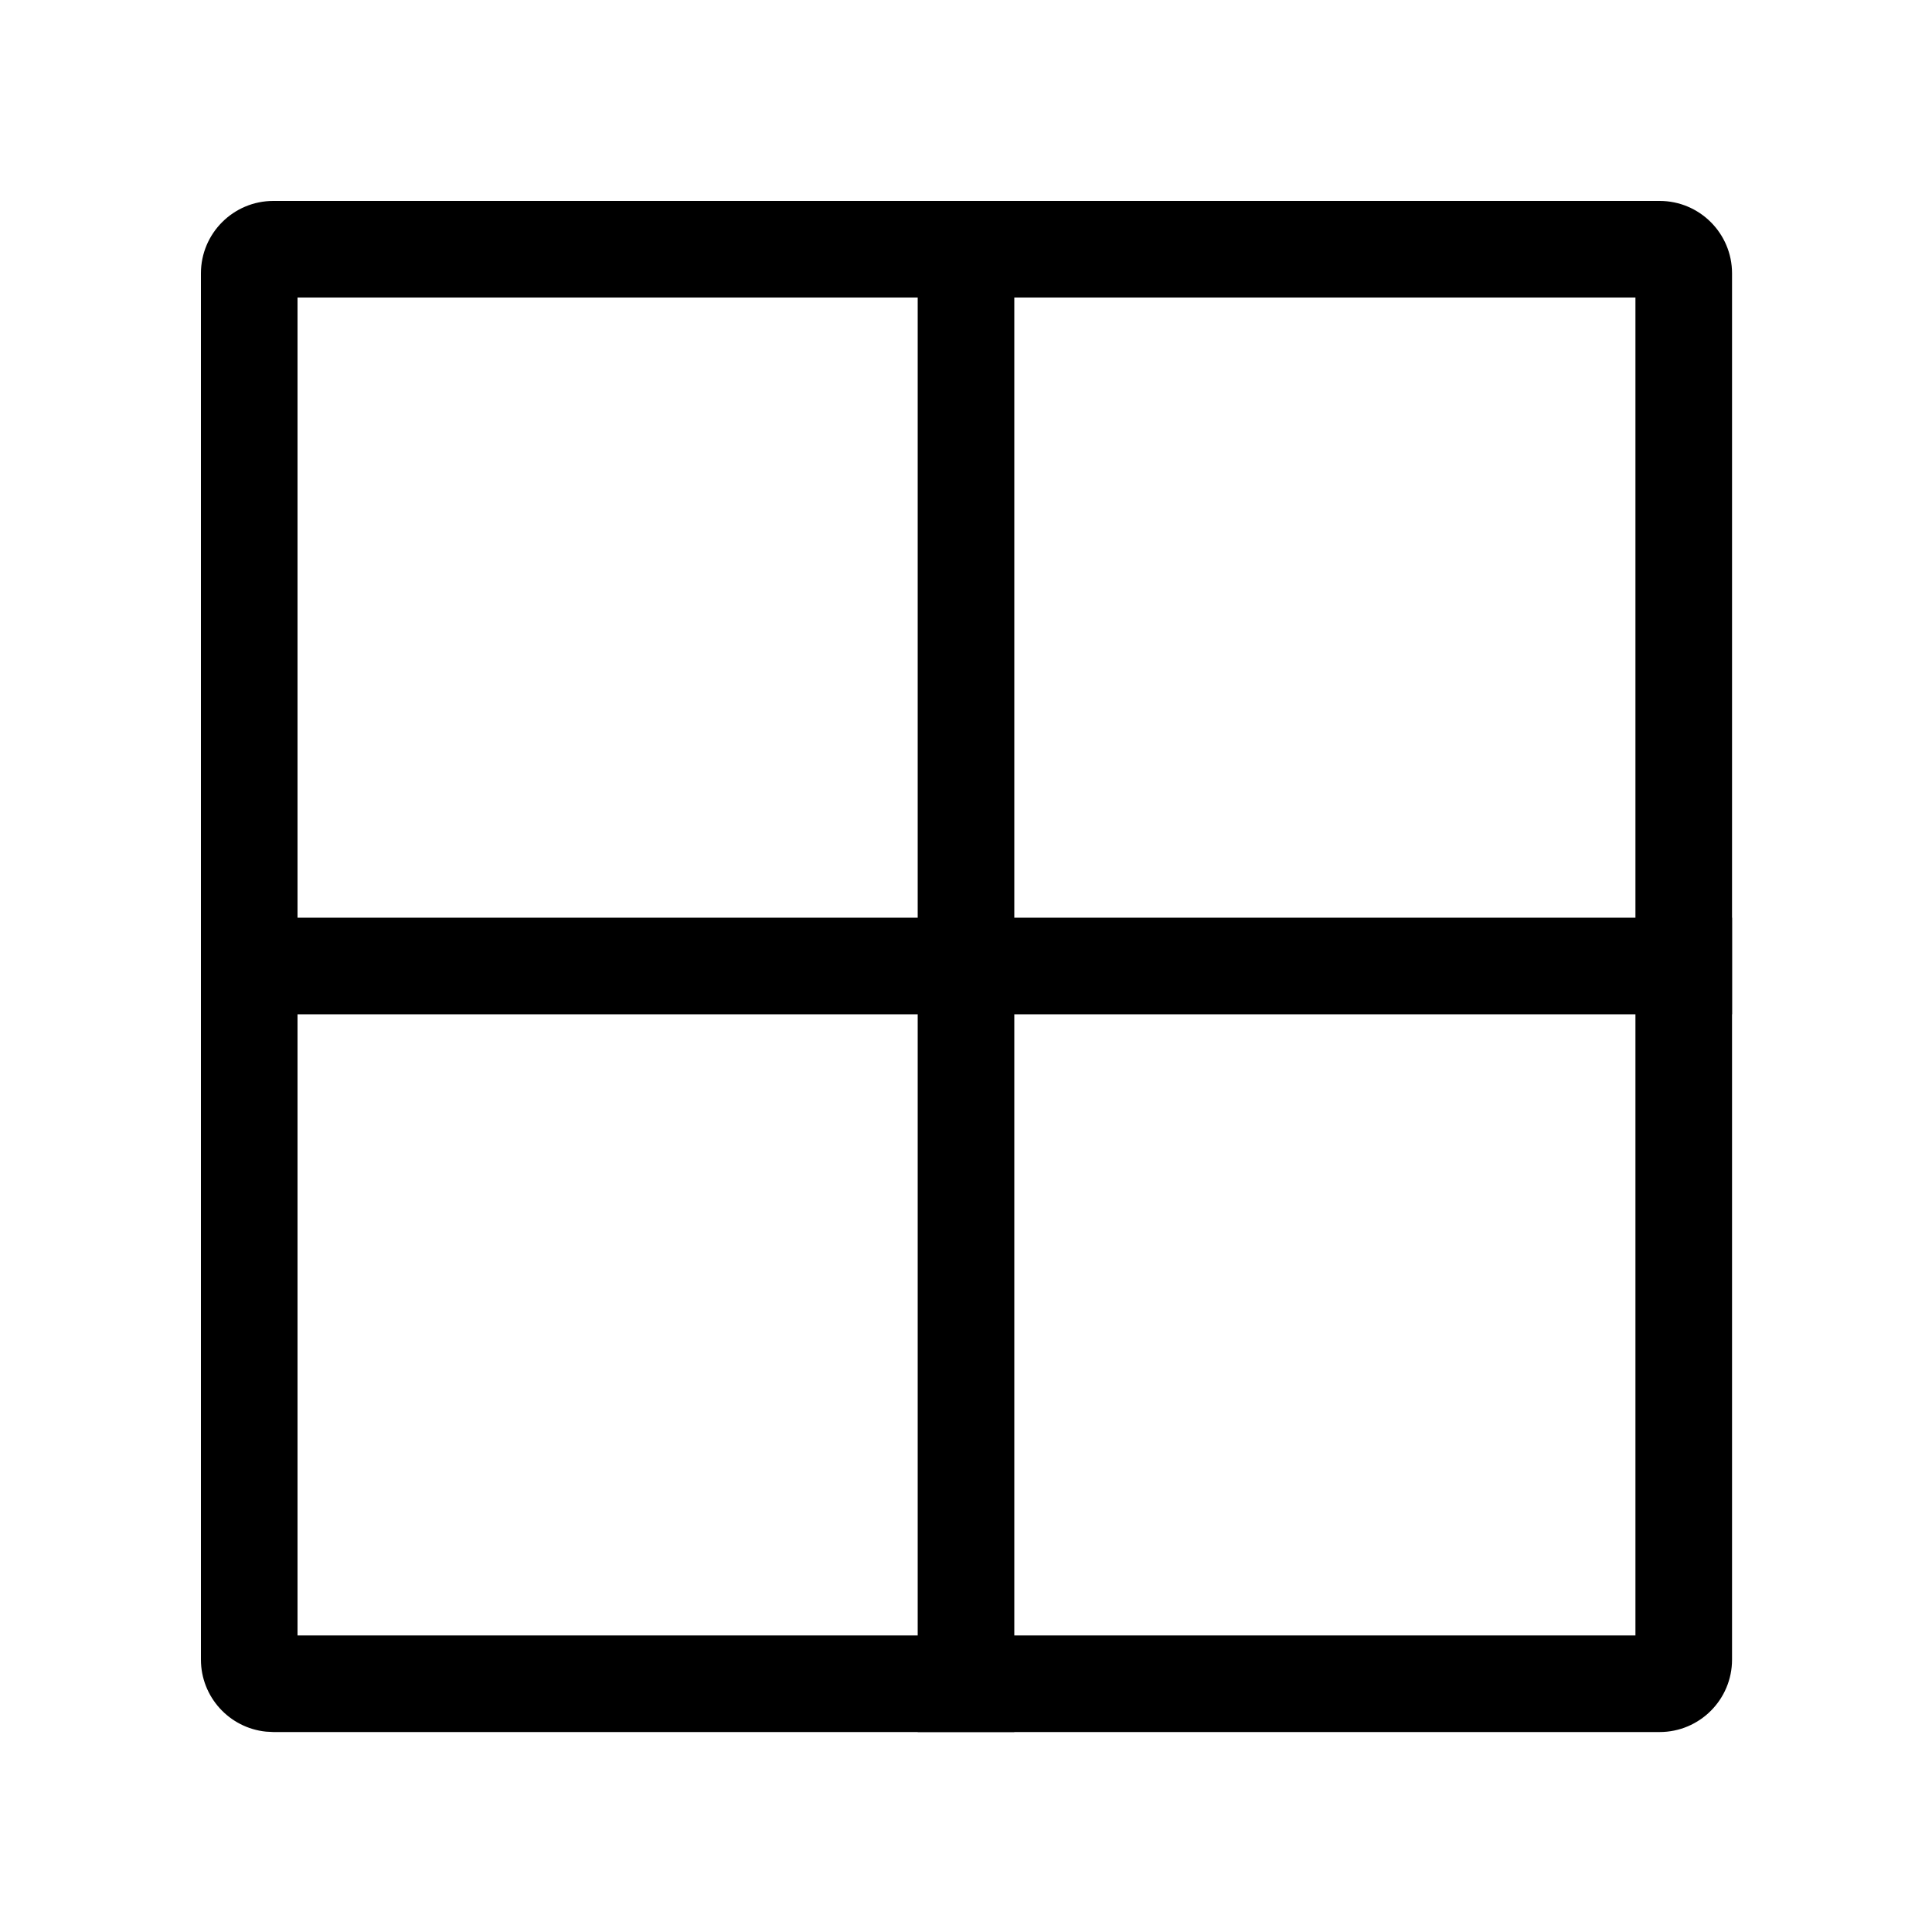
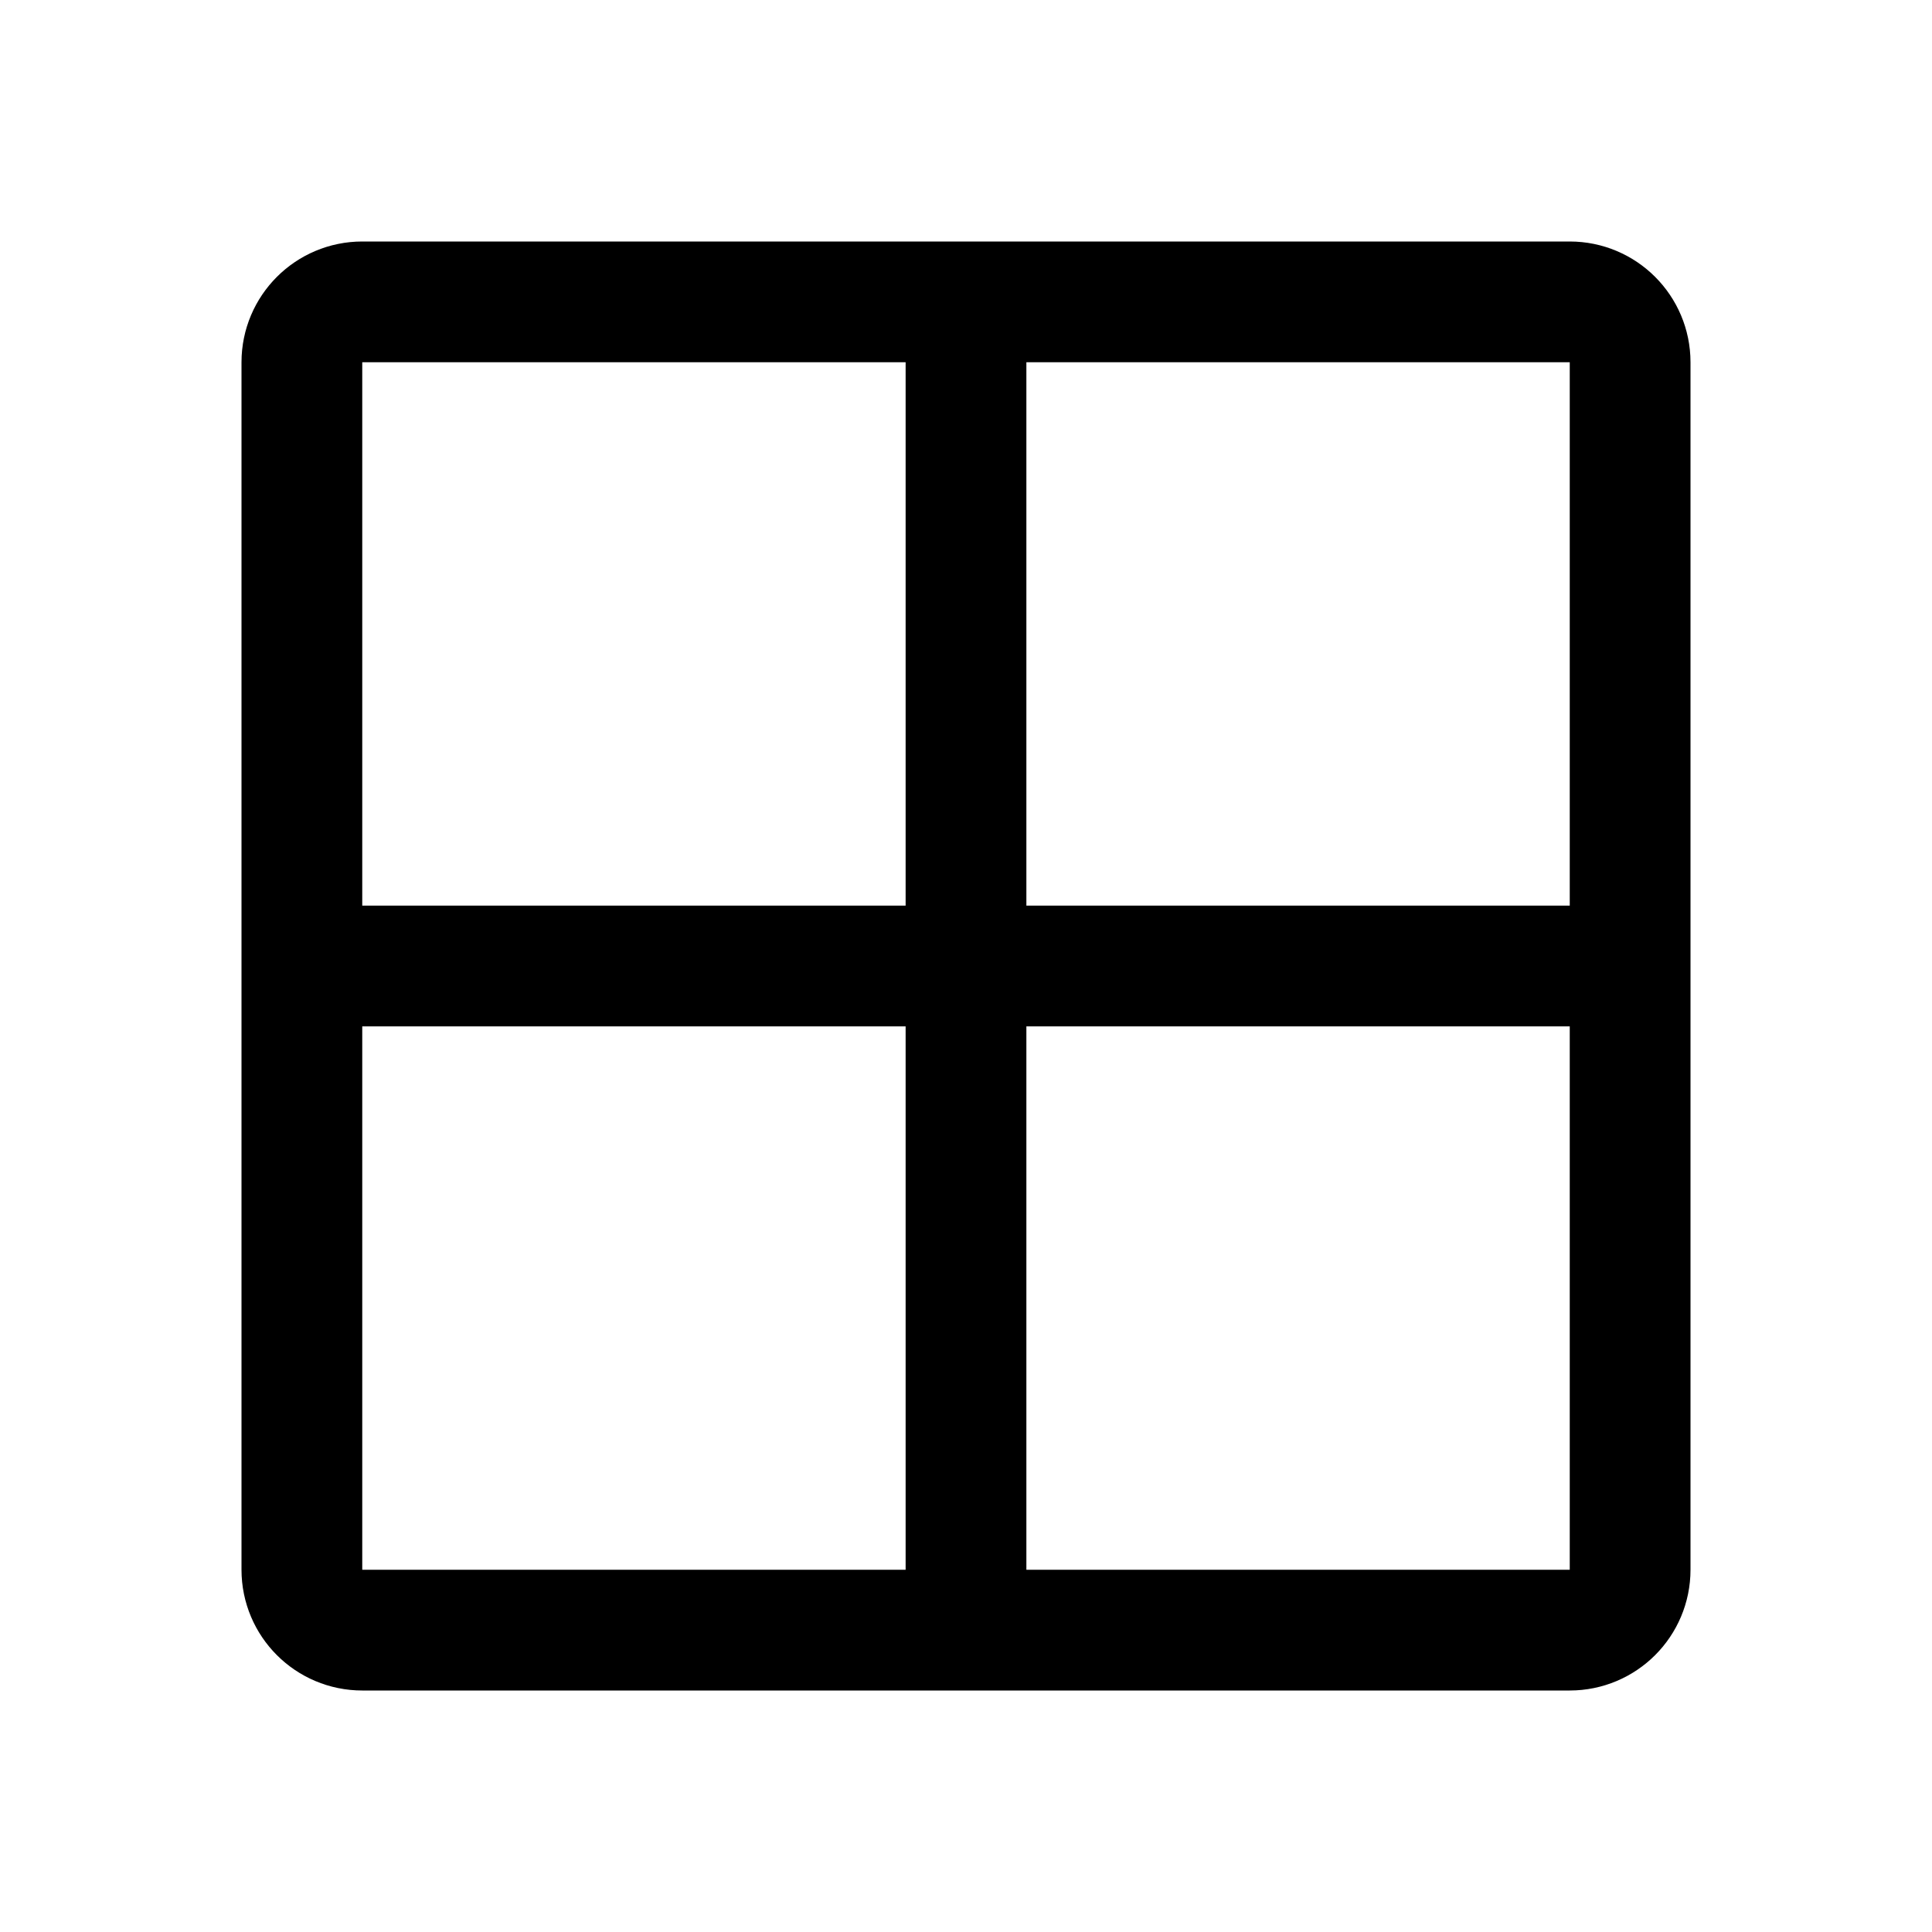
- <svg xmlns="http://www.w3.org/2000/svg" viewBox="0 0 24 24" fill="none" width="24" height="24">
-   <path d="M3.696 20.316H20.316V3.696H3.696V20.316ZM21.516 20.616C21.516 21.113 21.113 21.516 20.616 21.516H3.396L3.304 21.511C2.85 21.465 2.496 21.081 2.496 20.616V3.396C2.496 2.899 2.899 2.496 3.396 2.496H20.616C21.113 2.496 21.516 2.899 21.516 3.396V20.616Z" fill="black" />
-   <path d="M12.6 21.516H11.4L11.4 2.496 12.6 2.496 12.6 21.516Z" fill="black" />
-   <path d="M2.497 12.6L2.497 11.4 21.516 11.4V12.6L2.497 12.6Z" fill="black" />
+ <svg xmlns="http://www.w3.org/2000/svg" width="24" height="24" viewBox="0 0 24 24" fill="none">
+   <path d="M12 4.5V19.5M4.5 12H19.5M4.5 3.75H19.5C19.914 3.75 20.25 4.086 20.25 4.5V19.5C20.25 19.914 19.914 20.25 19.5 20.25H4.5C4.086 20.25 3.75 19.914 3.75 19.5V4.5C3.75 4.086 4.086 3.75 4.5 3.75Z" stroke="black" stroke-width="1.5" stroke-linecap="round" stroke-linejoin="round" />
</svg>
